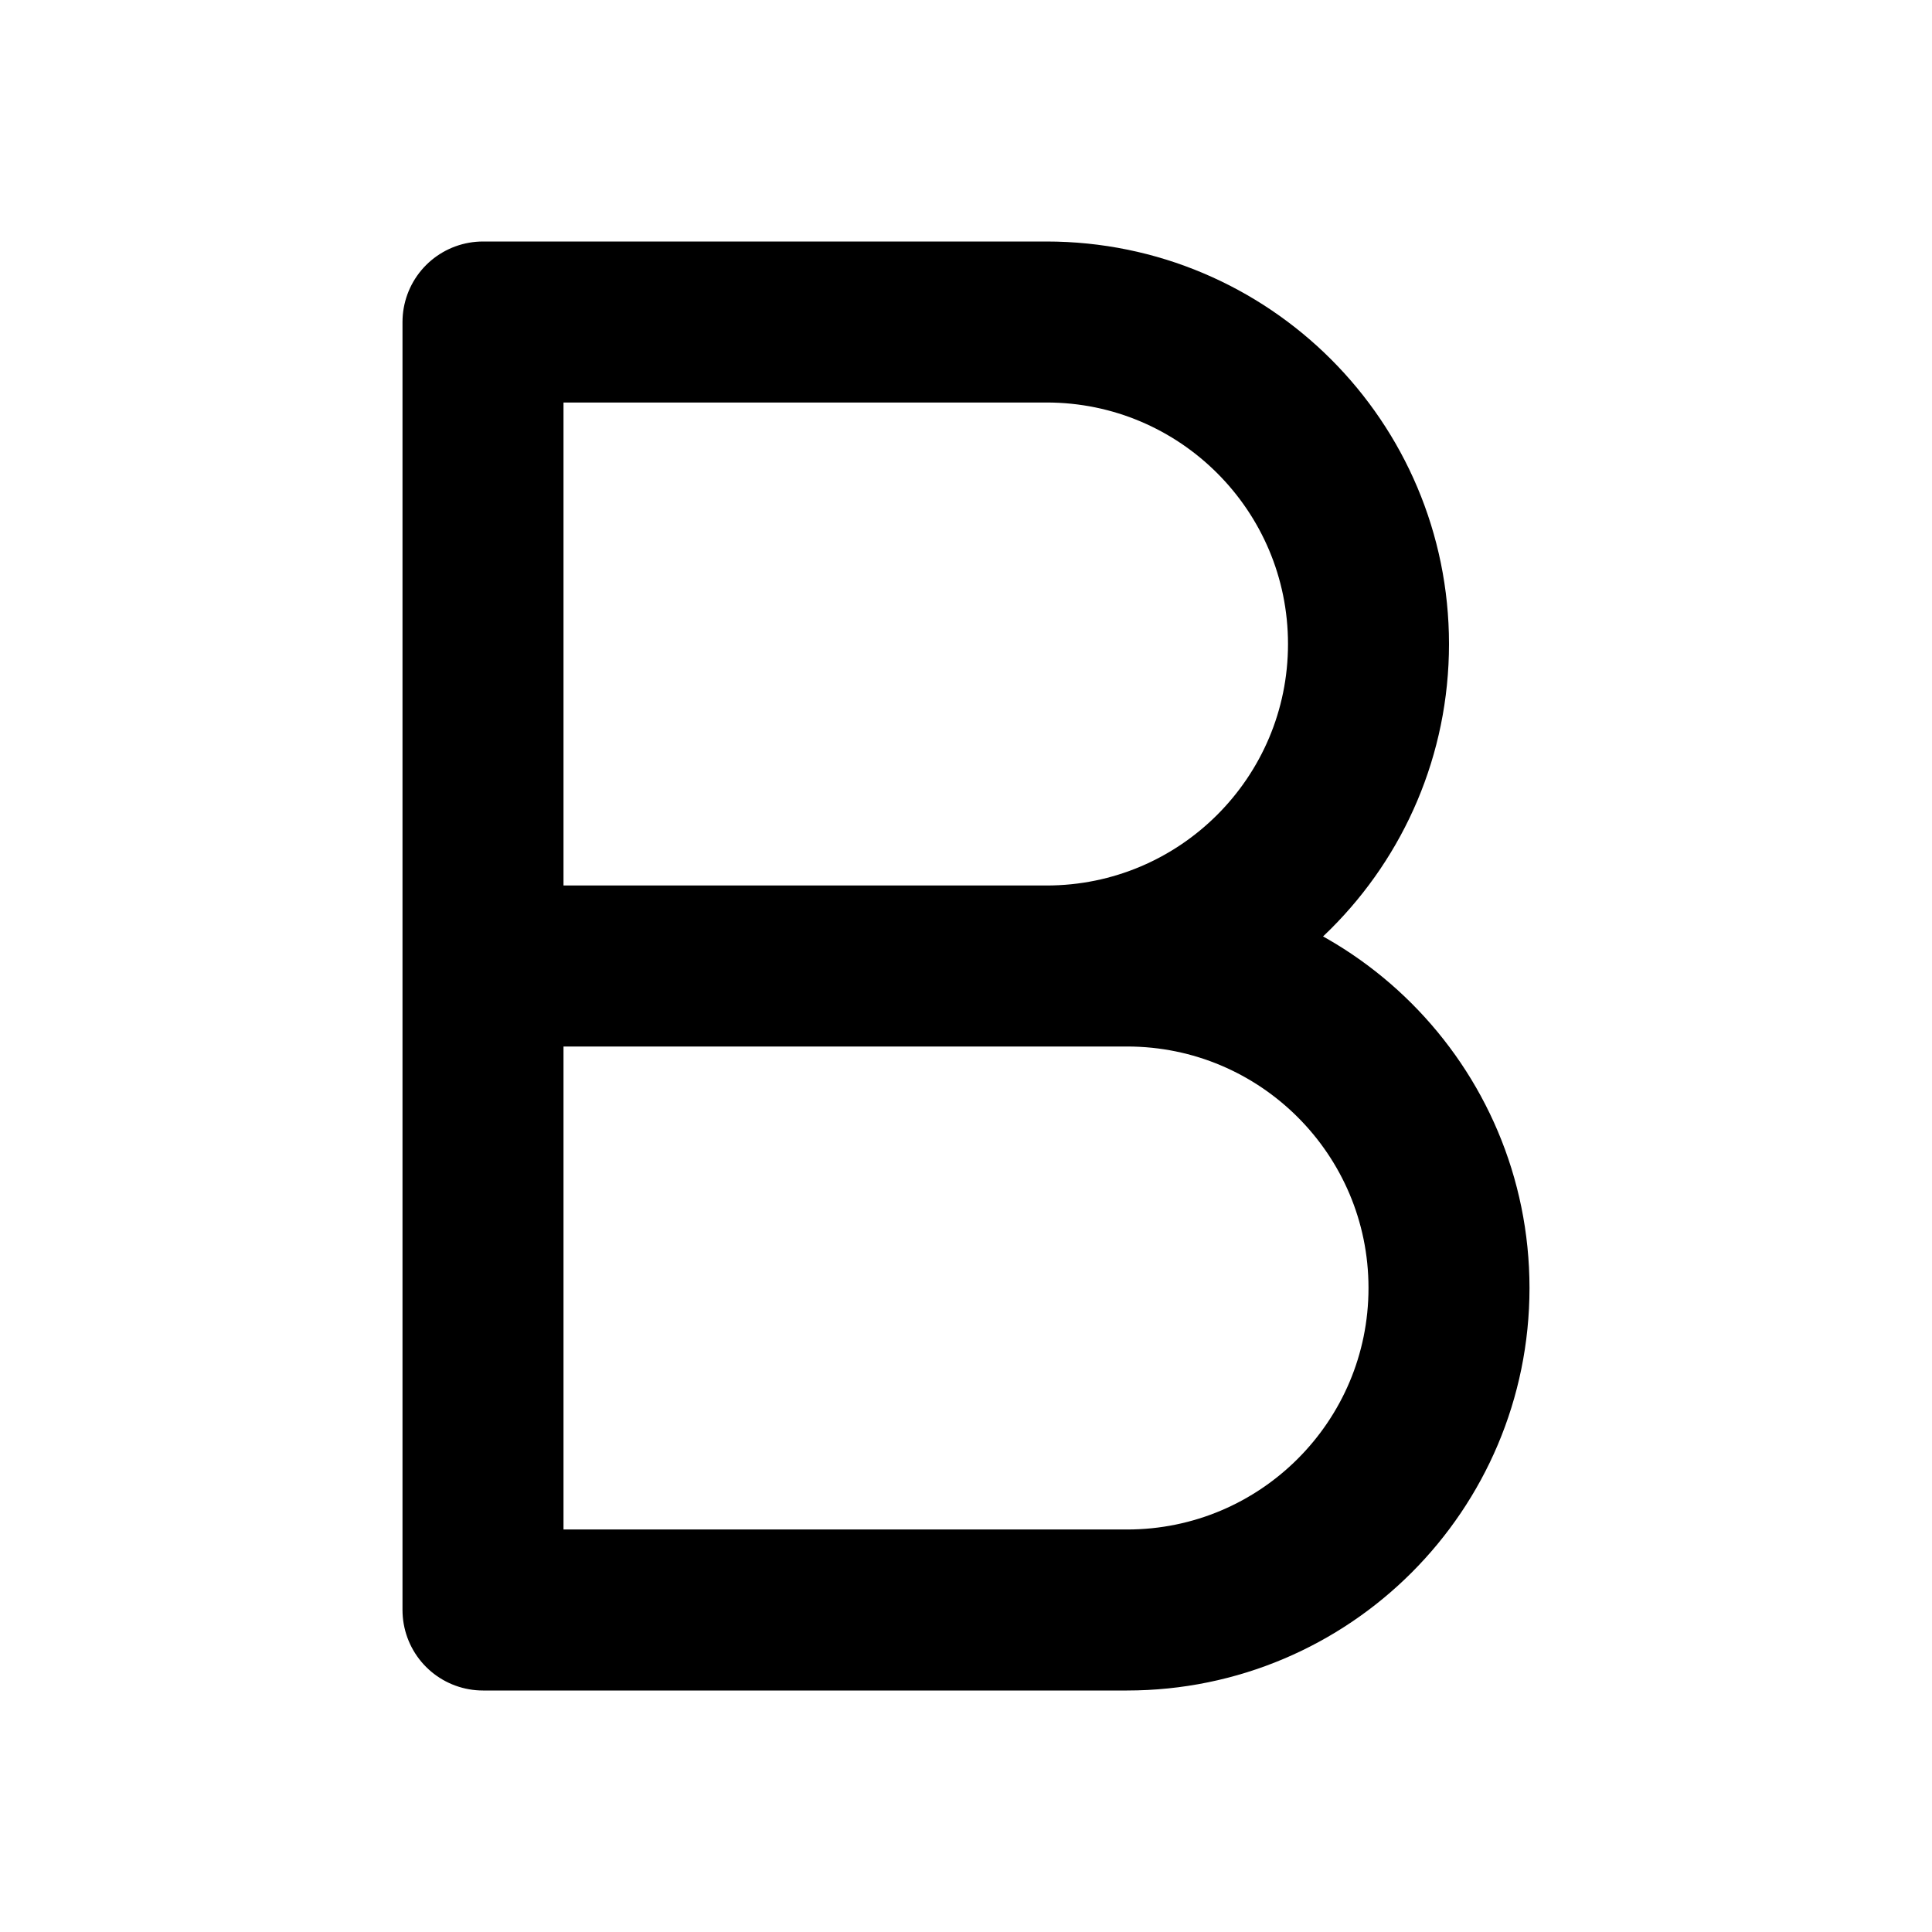
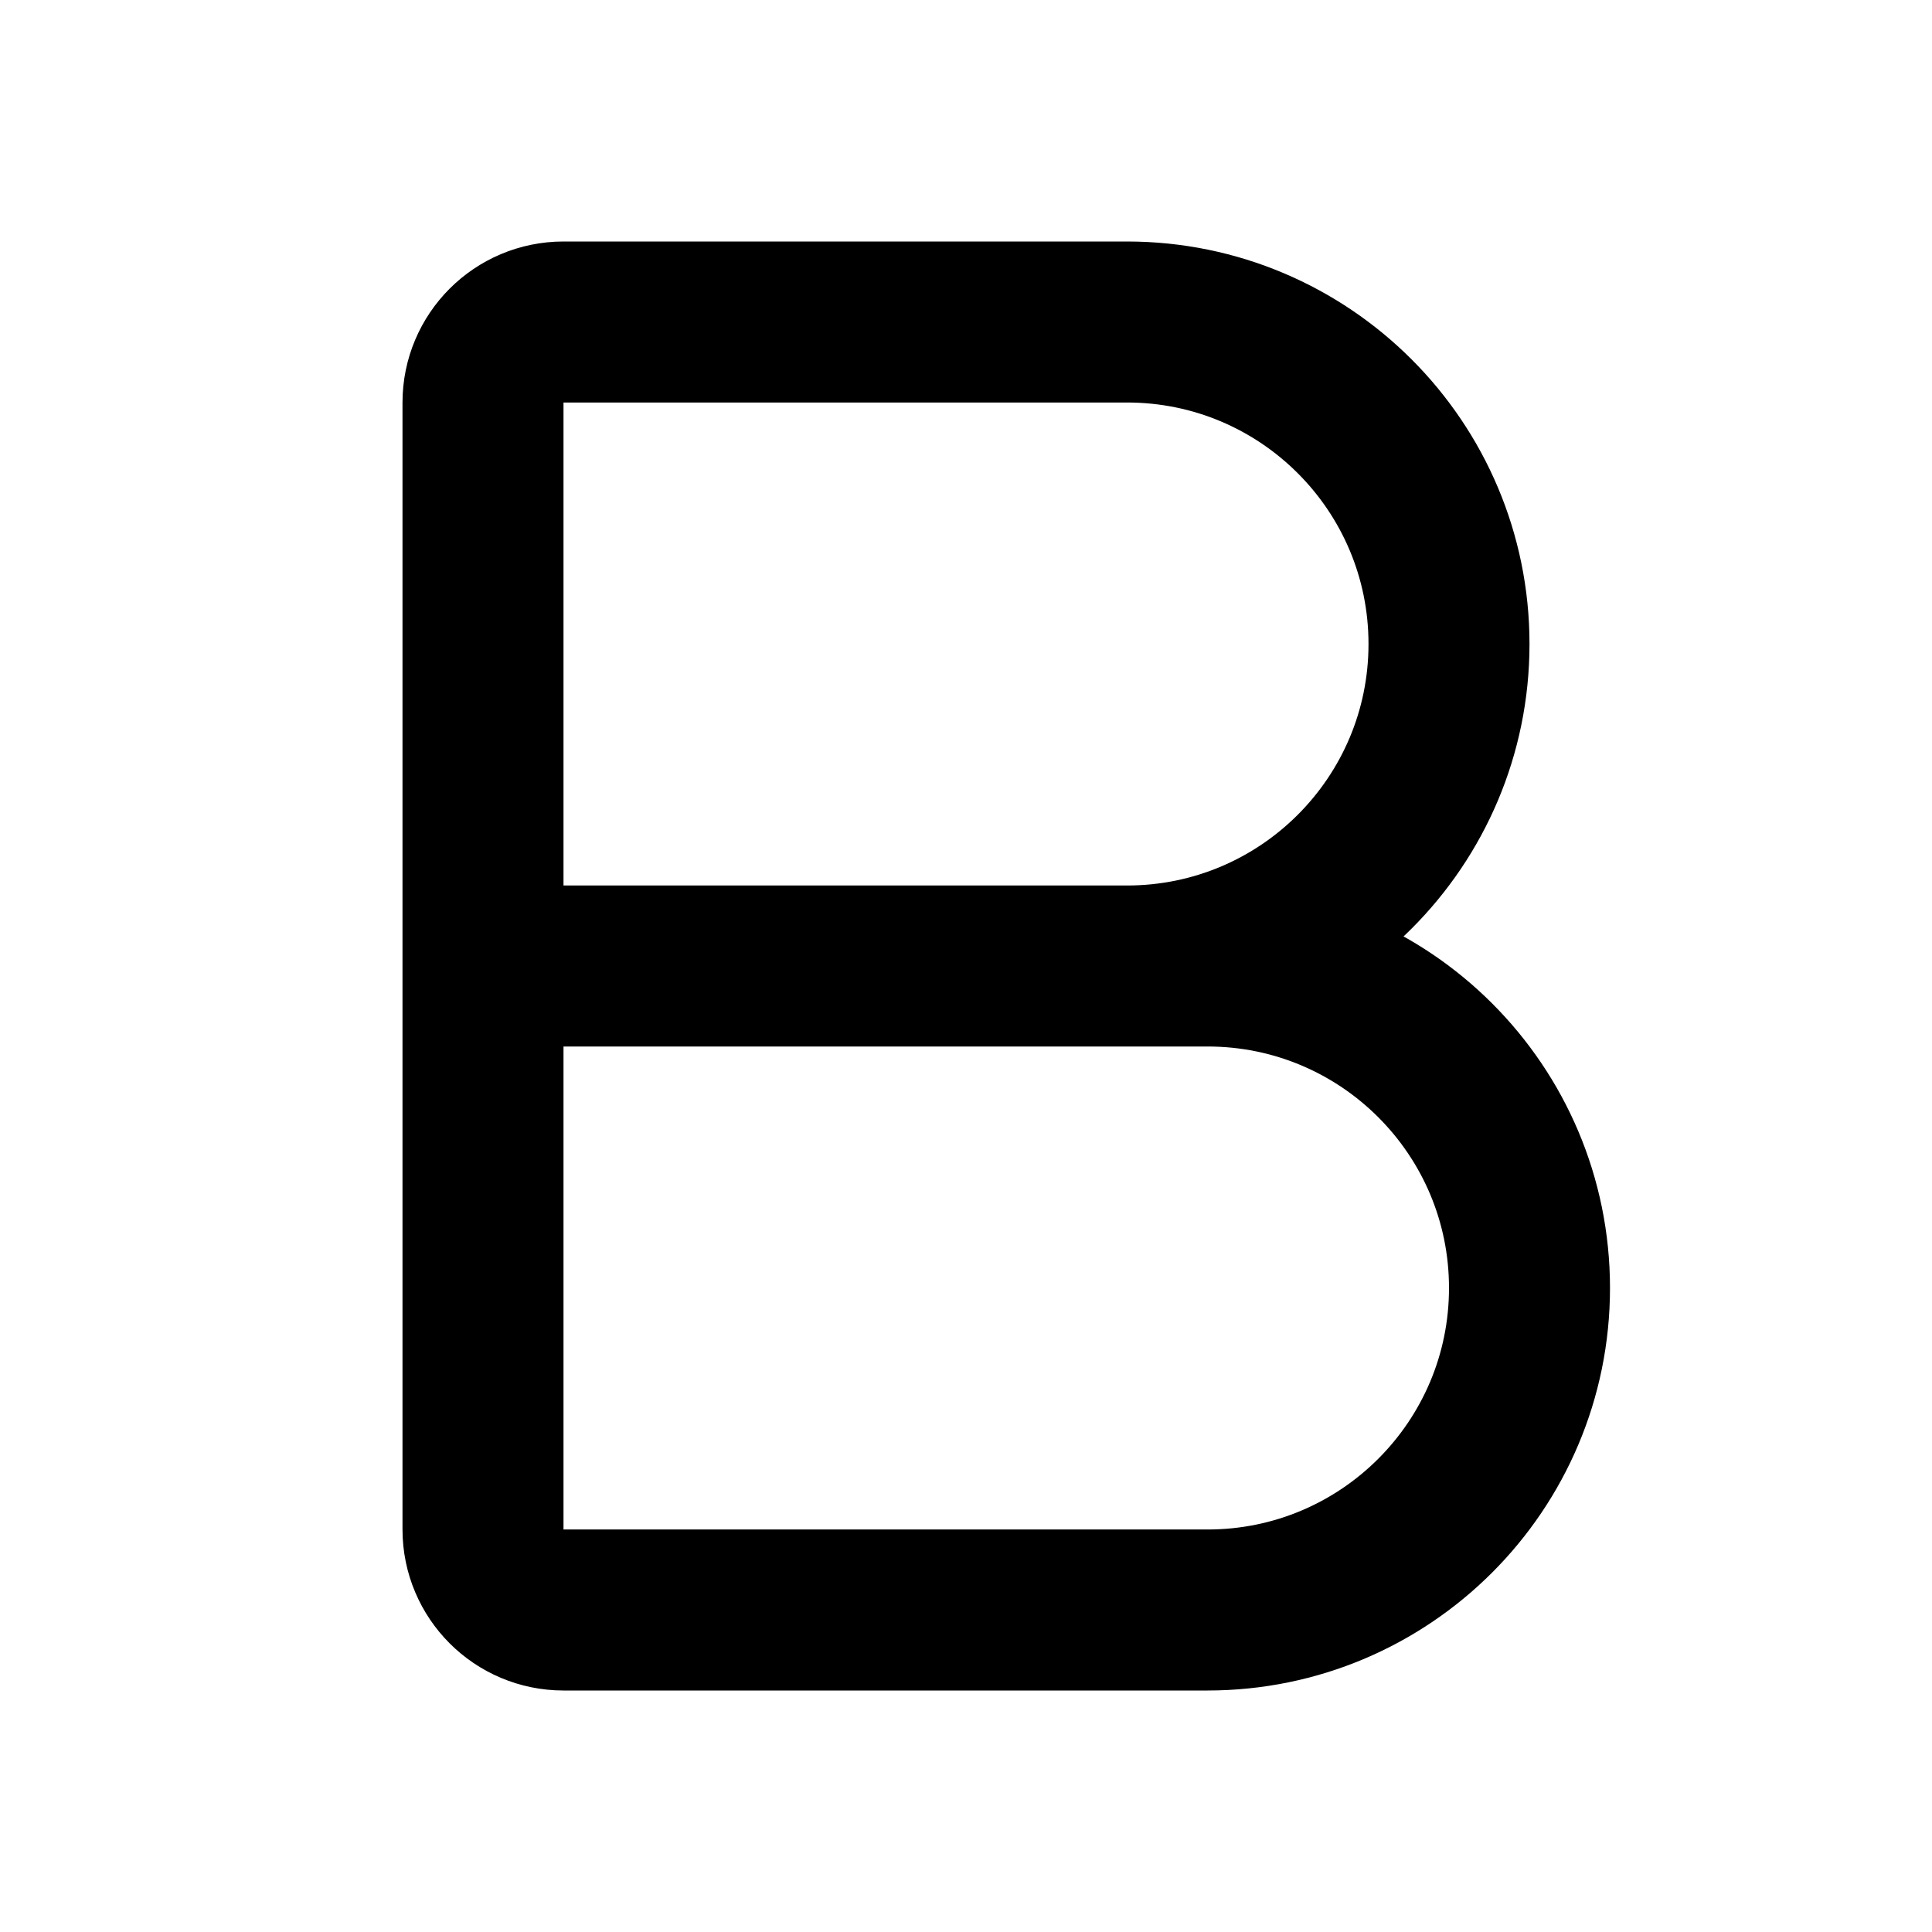
- <svg xmlns="http://www.w3.org/2000/svg" viewBox="0 0 24 24" fill="none" stroke="currentColor" stroke-width="2" stroke-linecap="round" stroke-linejoin="round">
-   <path d="M6 4h7a4 4 0 0 1 0 8H6m0-8v16h8a4 4 0 0 0 0-8H6" />
+ <svg xmlns="http://www.w3.org/2000/svg" width="24" height="24" viewBox="0 0 24 24" fill="none" stroke="currentColor" stroke-width="2" stroke-linecap="round" stroke-linejoin="round">
+   <path d="M6 12h9a4 4 0 0 1 0 8H7a1 1 0 0 1-1-1V5a1 1 0 0 1 1-1h7a4 4 0 0 1 0 8" />
</svg>
